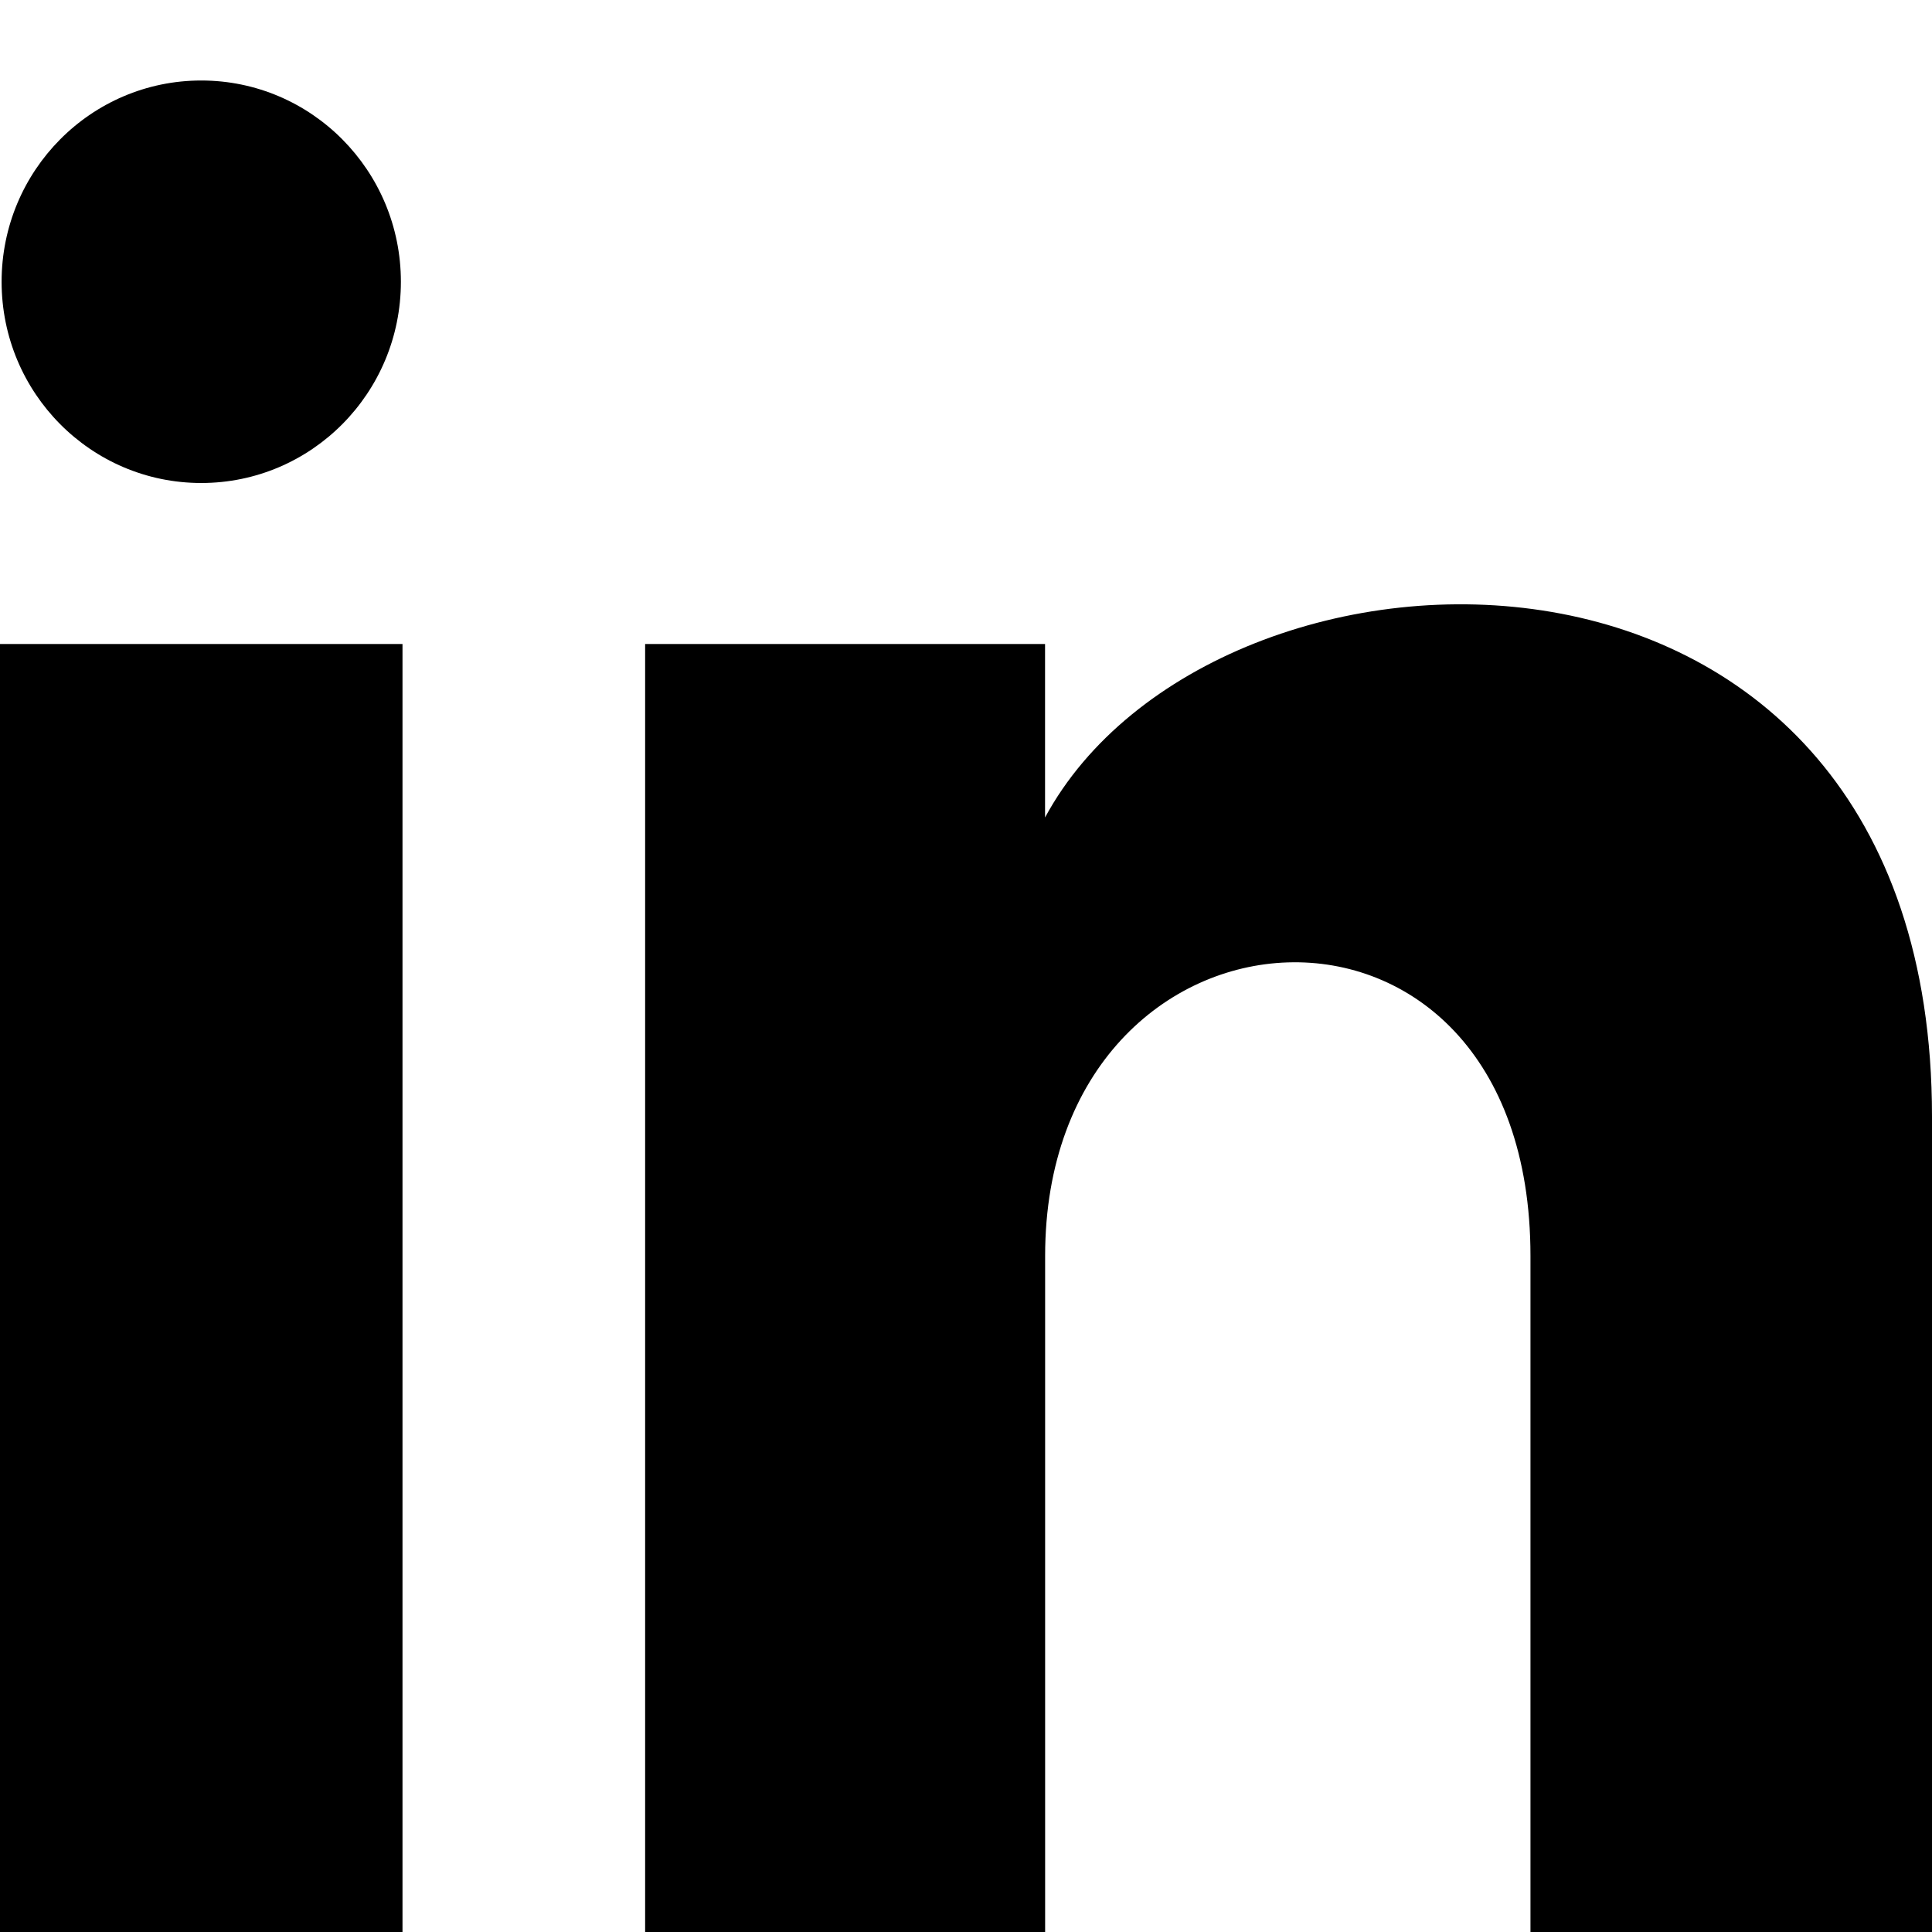
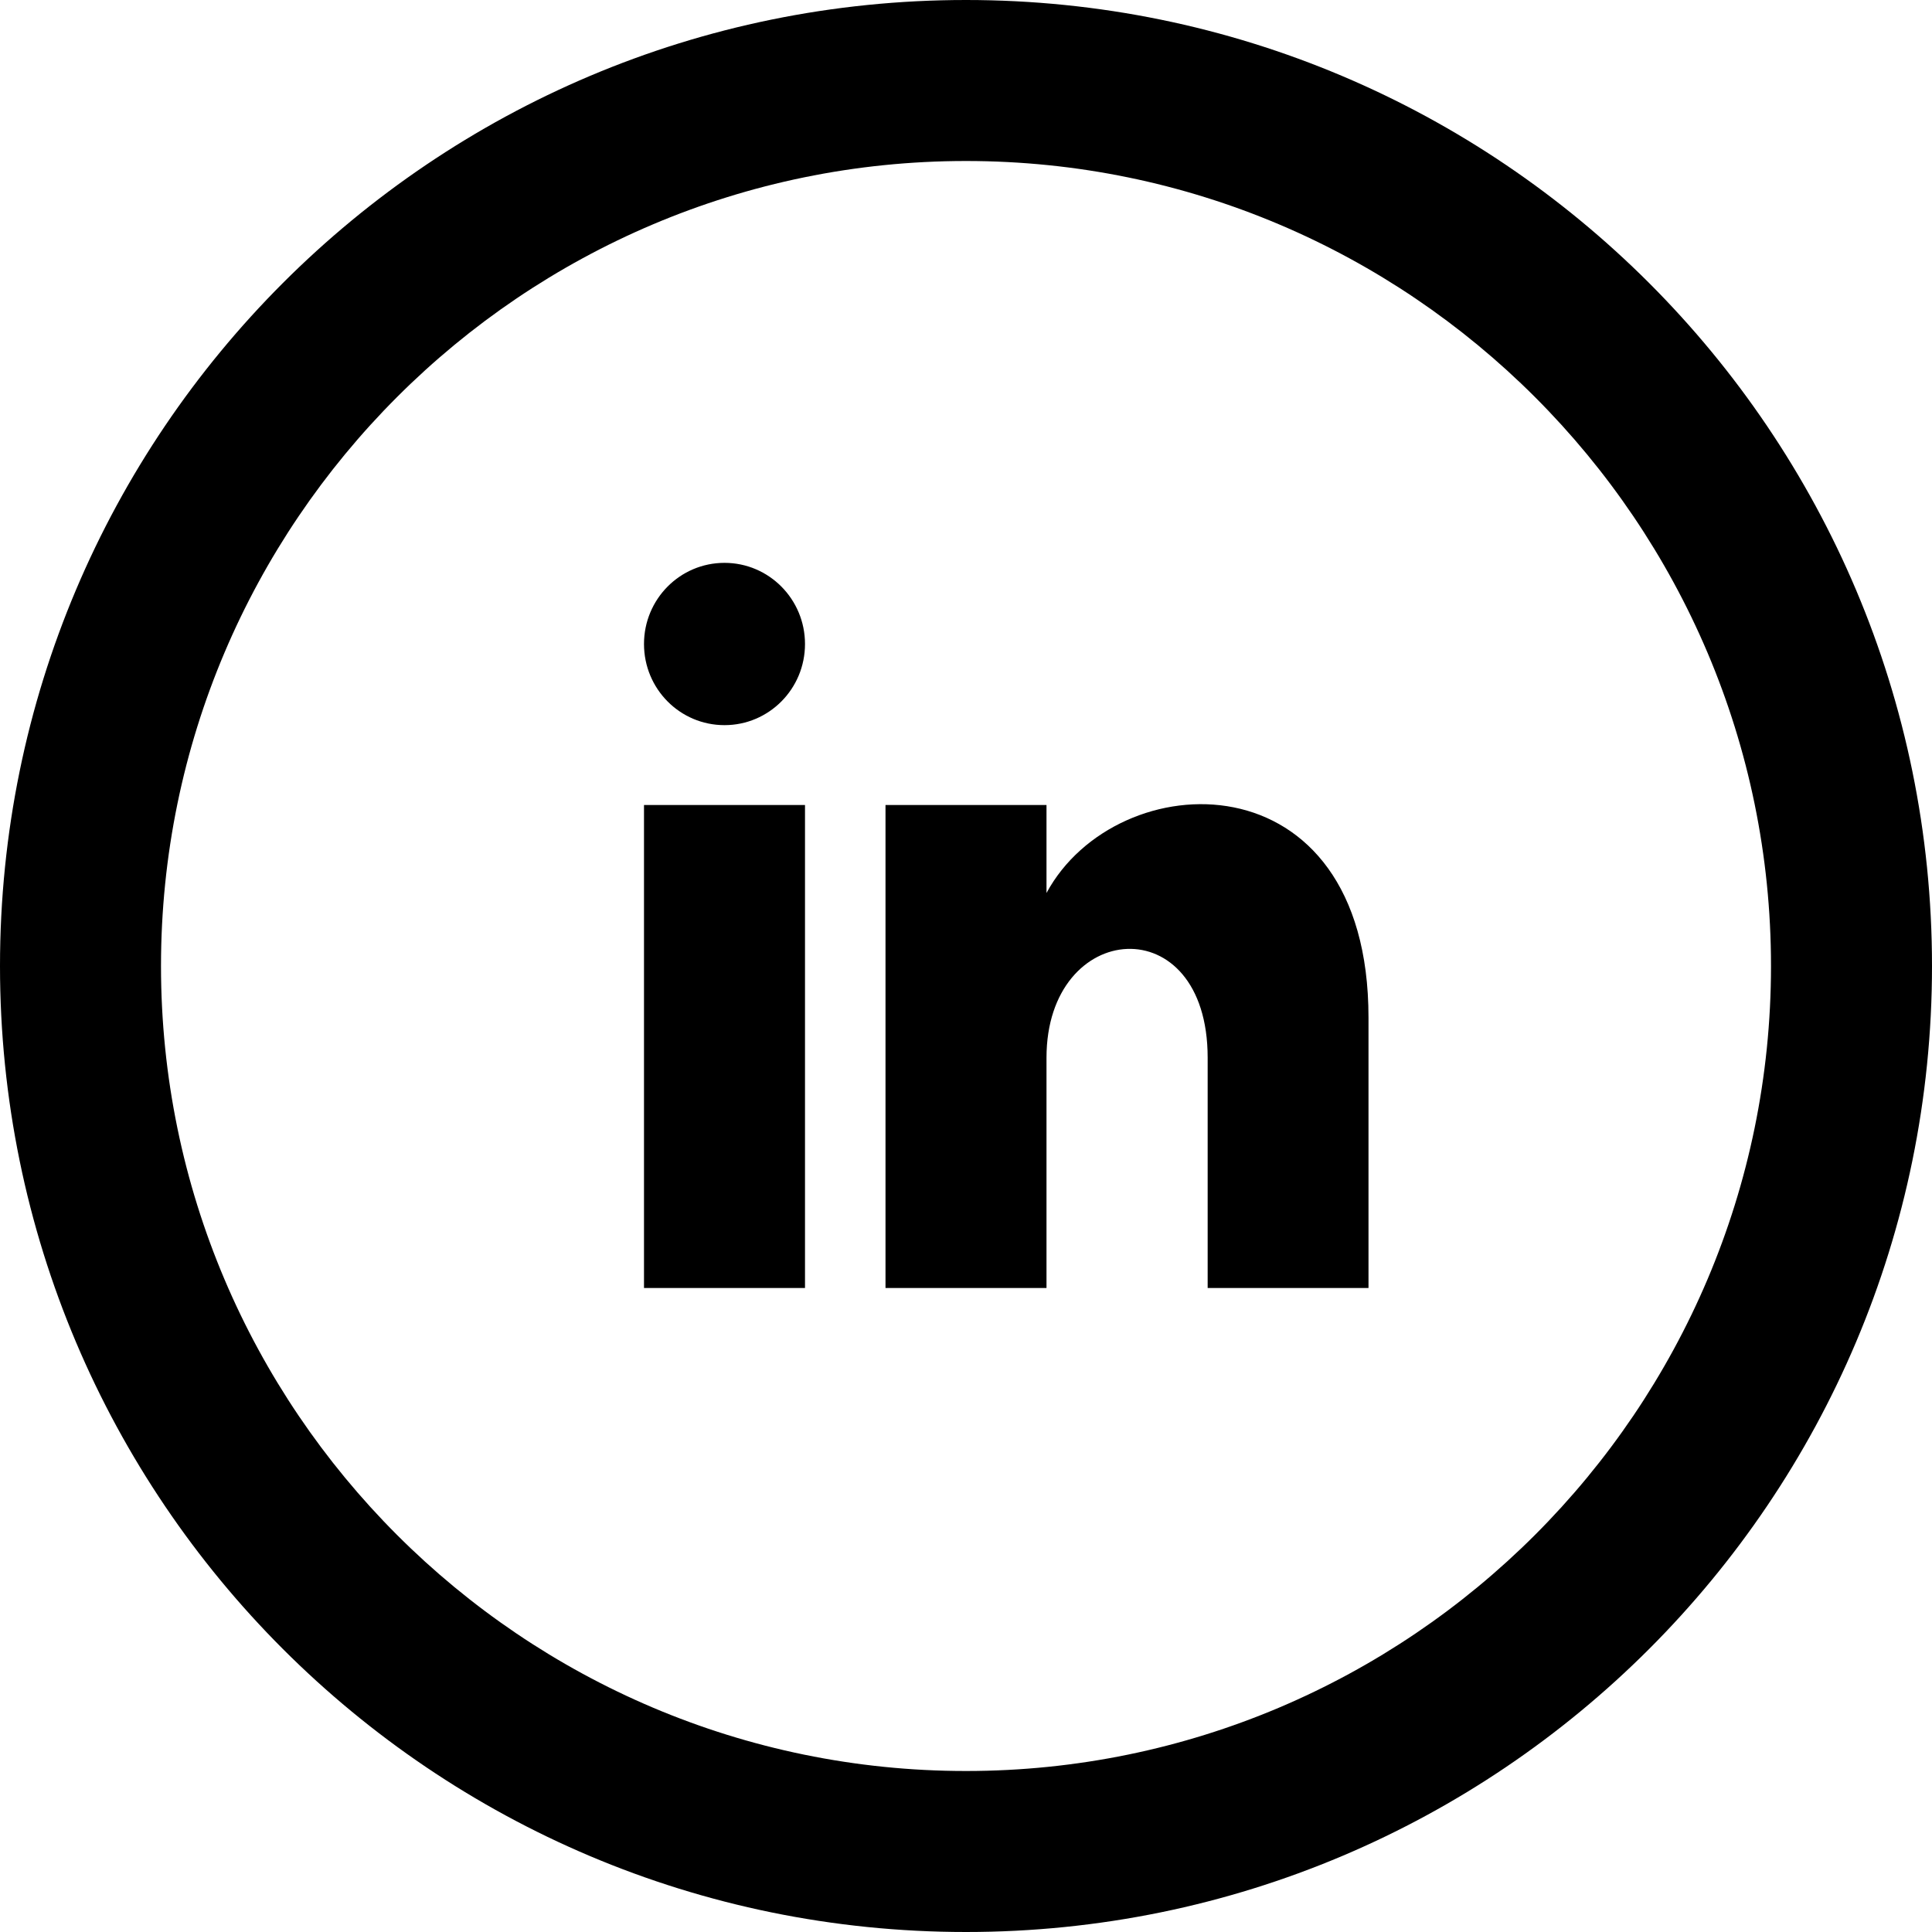
<svg xmlns="http://www.w3.org/2000/svg" width="24" height="24" viewBox="0 0 24 24">
-   <path d="M4.98 3.5c0 1.381-1.11 2.5-2.48 2.5s-2.48-1.119-2.48-2.5c0-1.38 1.11-2.5 2.48-2.5s2.48 1.12 2.48 2.5zm.02 4.5h-5v16h5v-16zm7.982 0h-4.968v16h4.969v-8.399c0-4.67 6.029-5.052 6.029 0v8.399h4.988v-10.131c0-7.88-8.922-7.593-11.018-3.714v-2.155z" />
+   <path d="M12 2c5.514 0 10 4.486 10 10s-4.486 10-10 10-10-4.486-10-10 4.486-10 10-10zm0-2c-6.627 0-12 5.373-12 12s5.373 12 12 12 12-5.373 12-12-5.373-12-12-12zm-2 8c0 .557-.447 1.008-1 1.008s-1-.45-1-1.008c0-.557.447-1.008 1-1.008s1 .452 1 1.008zm0 2h-2v6h2v-6zm3 0h-2v6h2v-2.861c0-1.722 2.002-1.881 2.002 0v2.861h1.998v-3.359c0-3.284-3.128-3.164-4-1.548v-1.093z" />
</svg>
